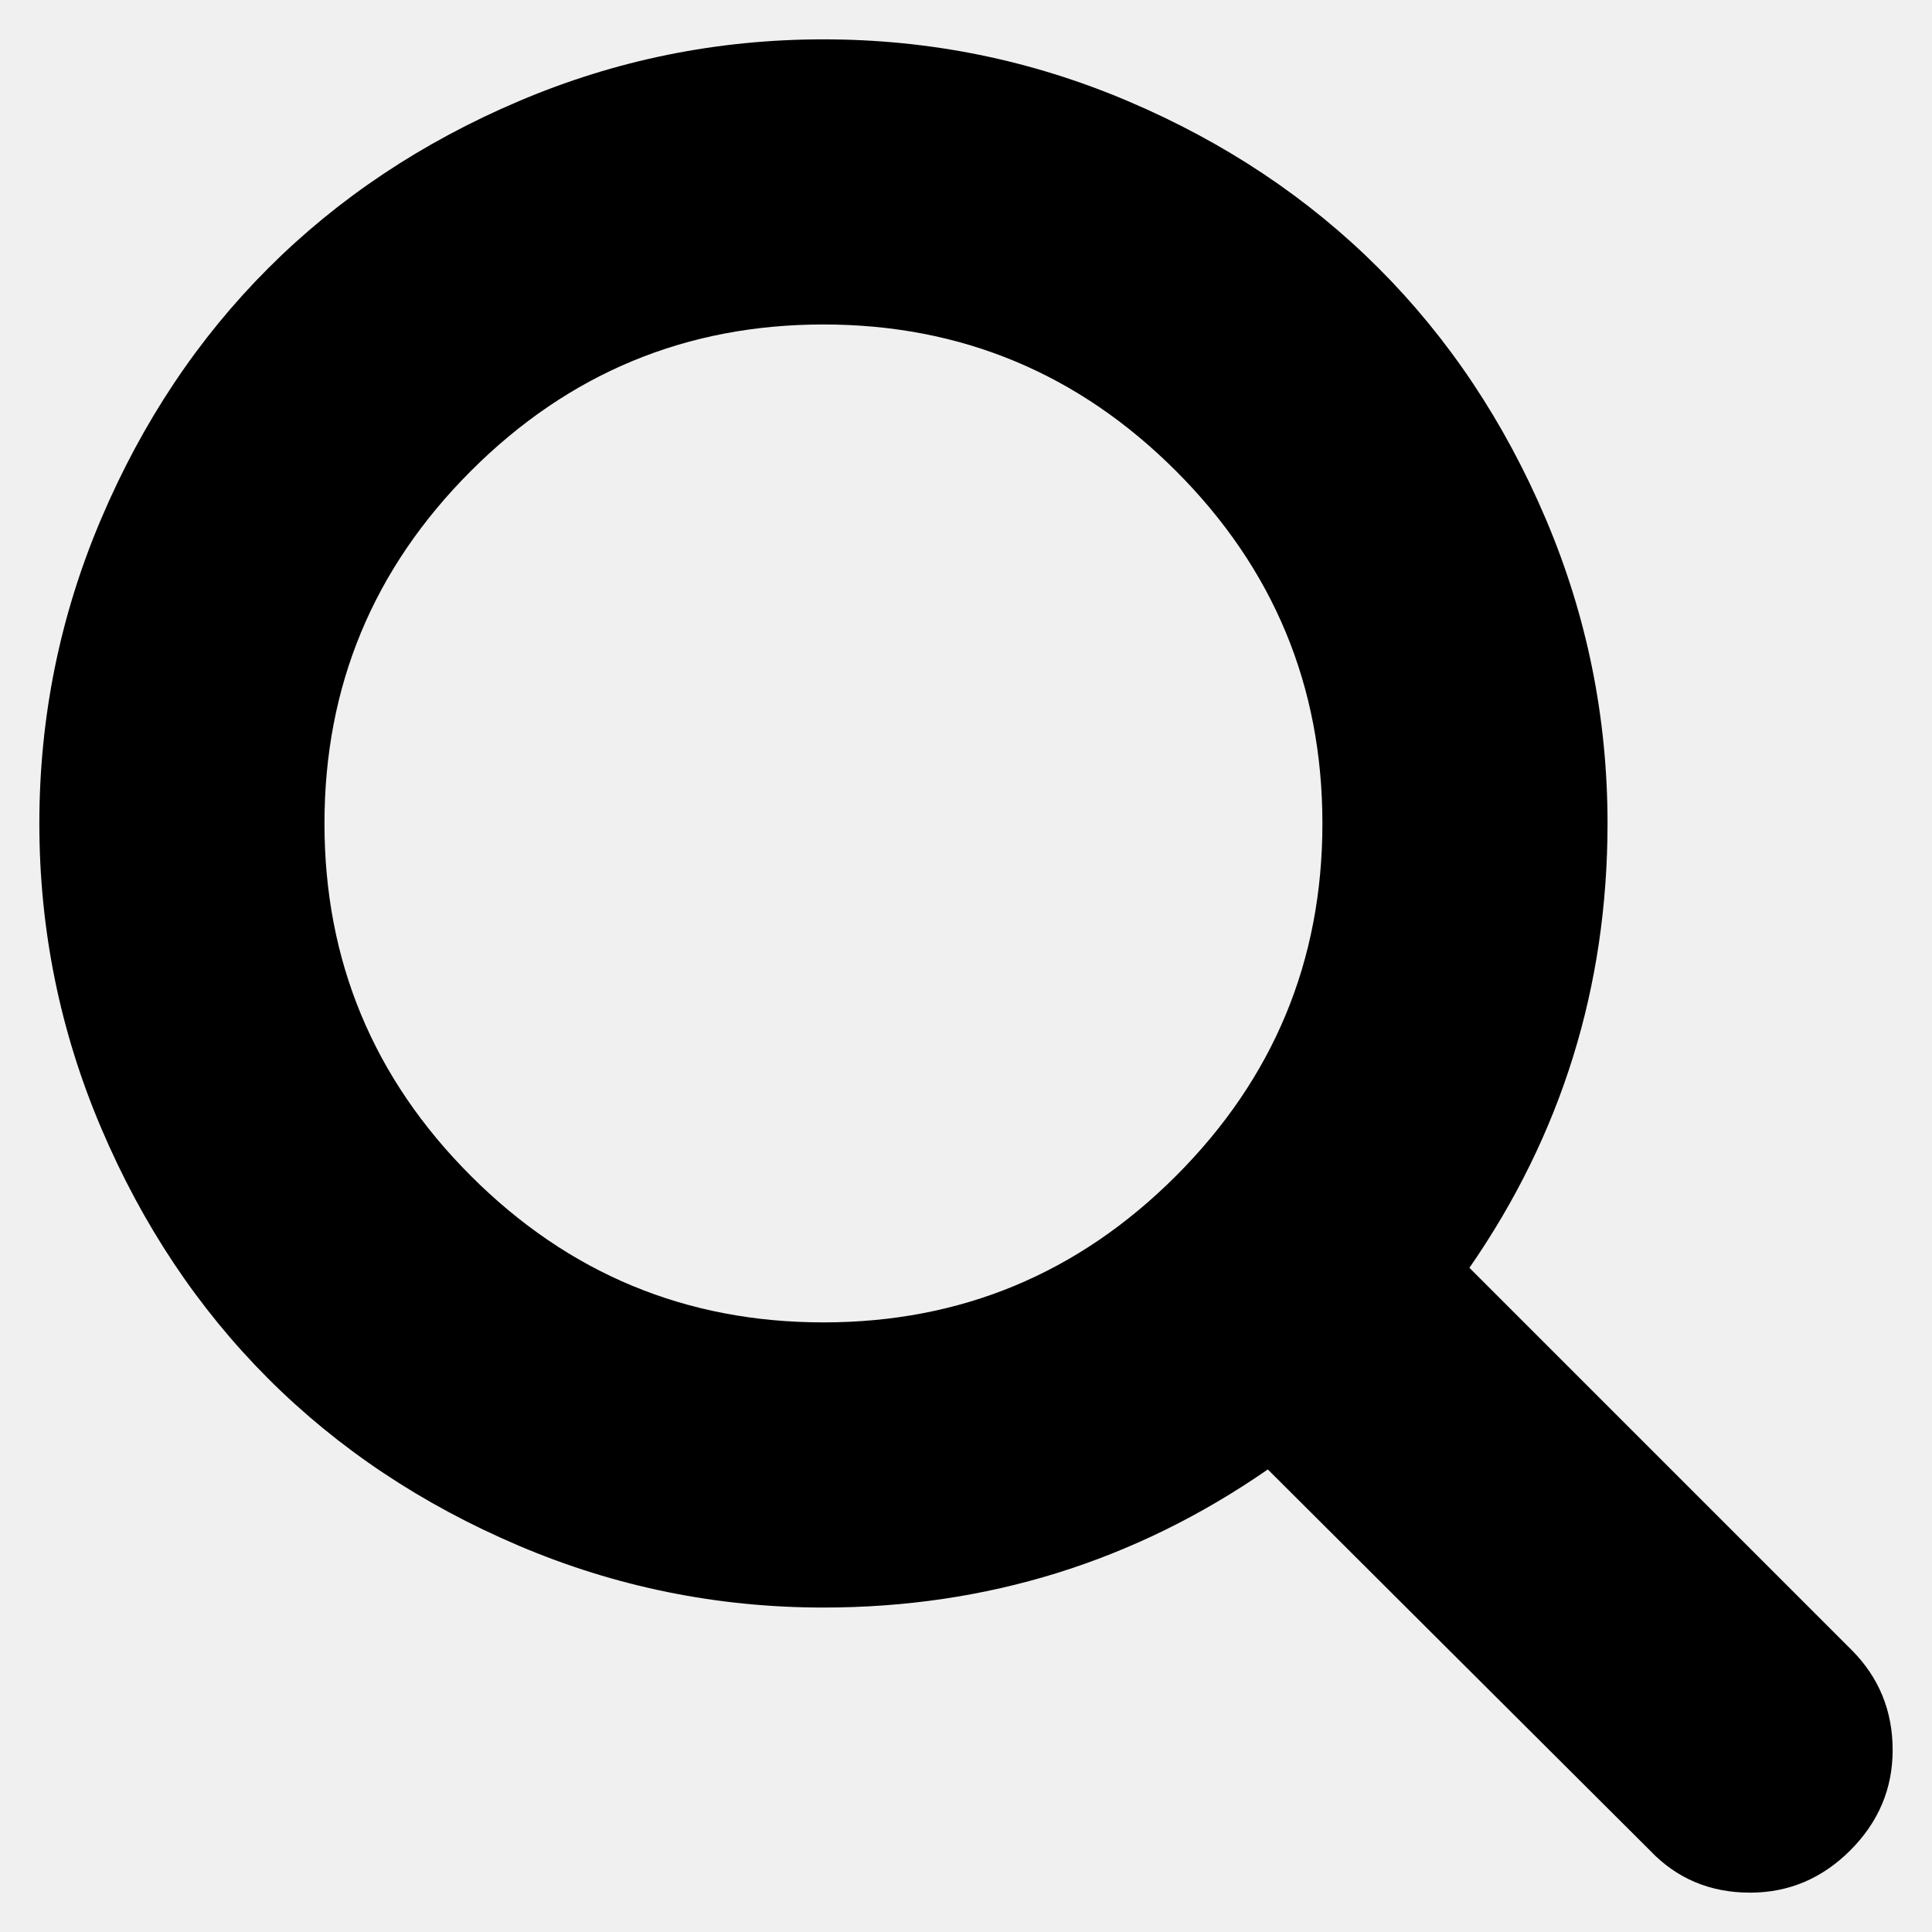
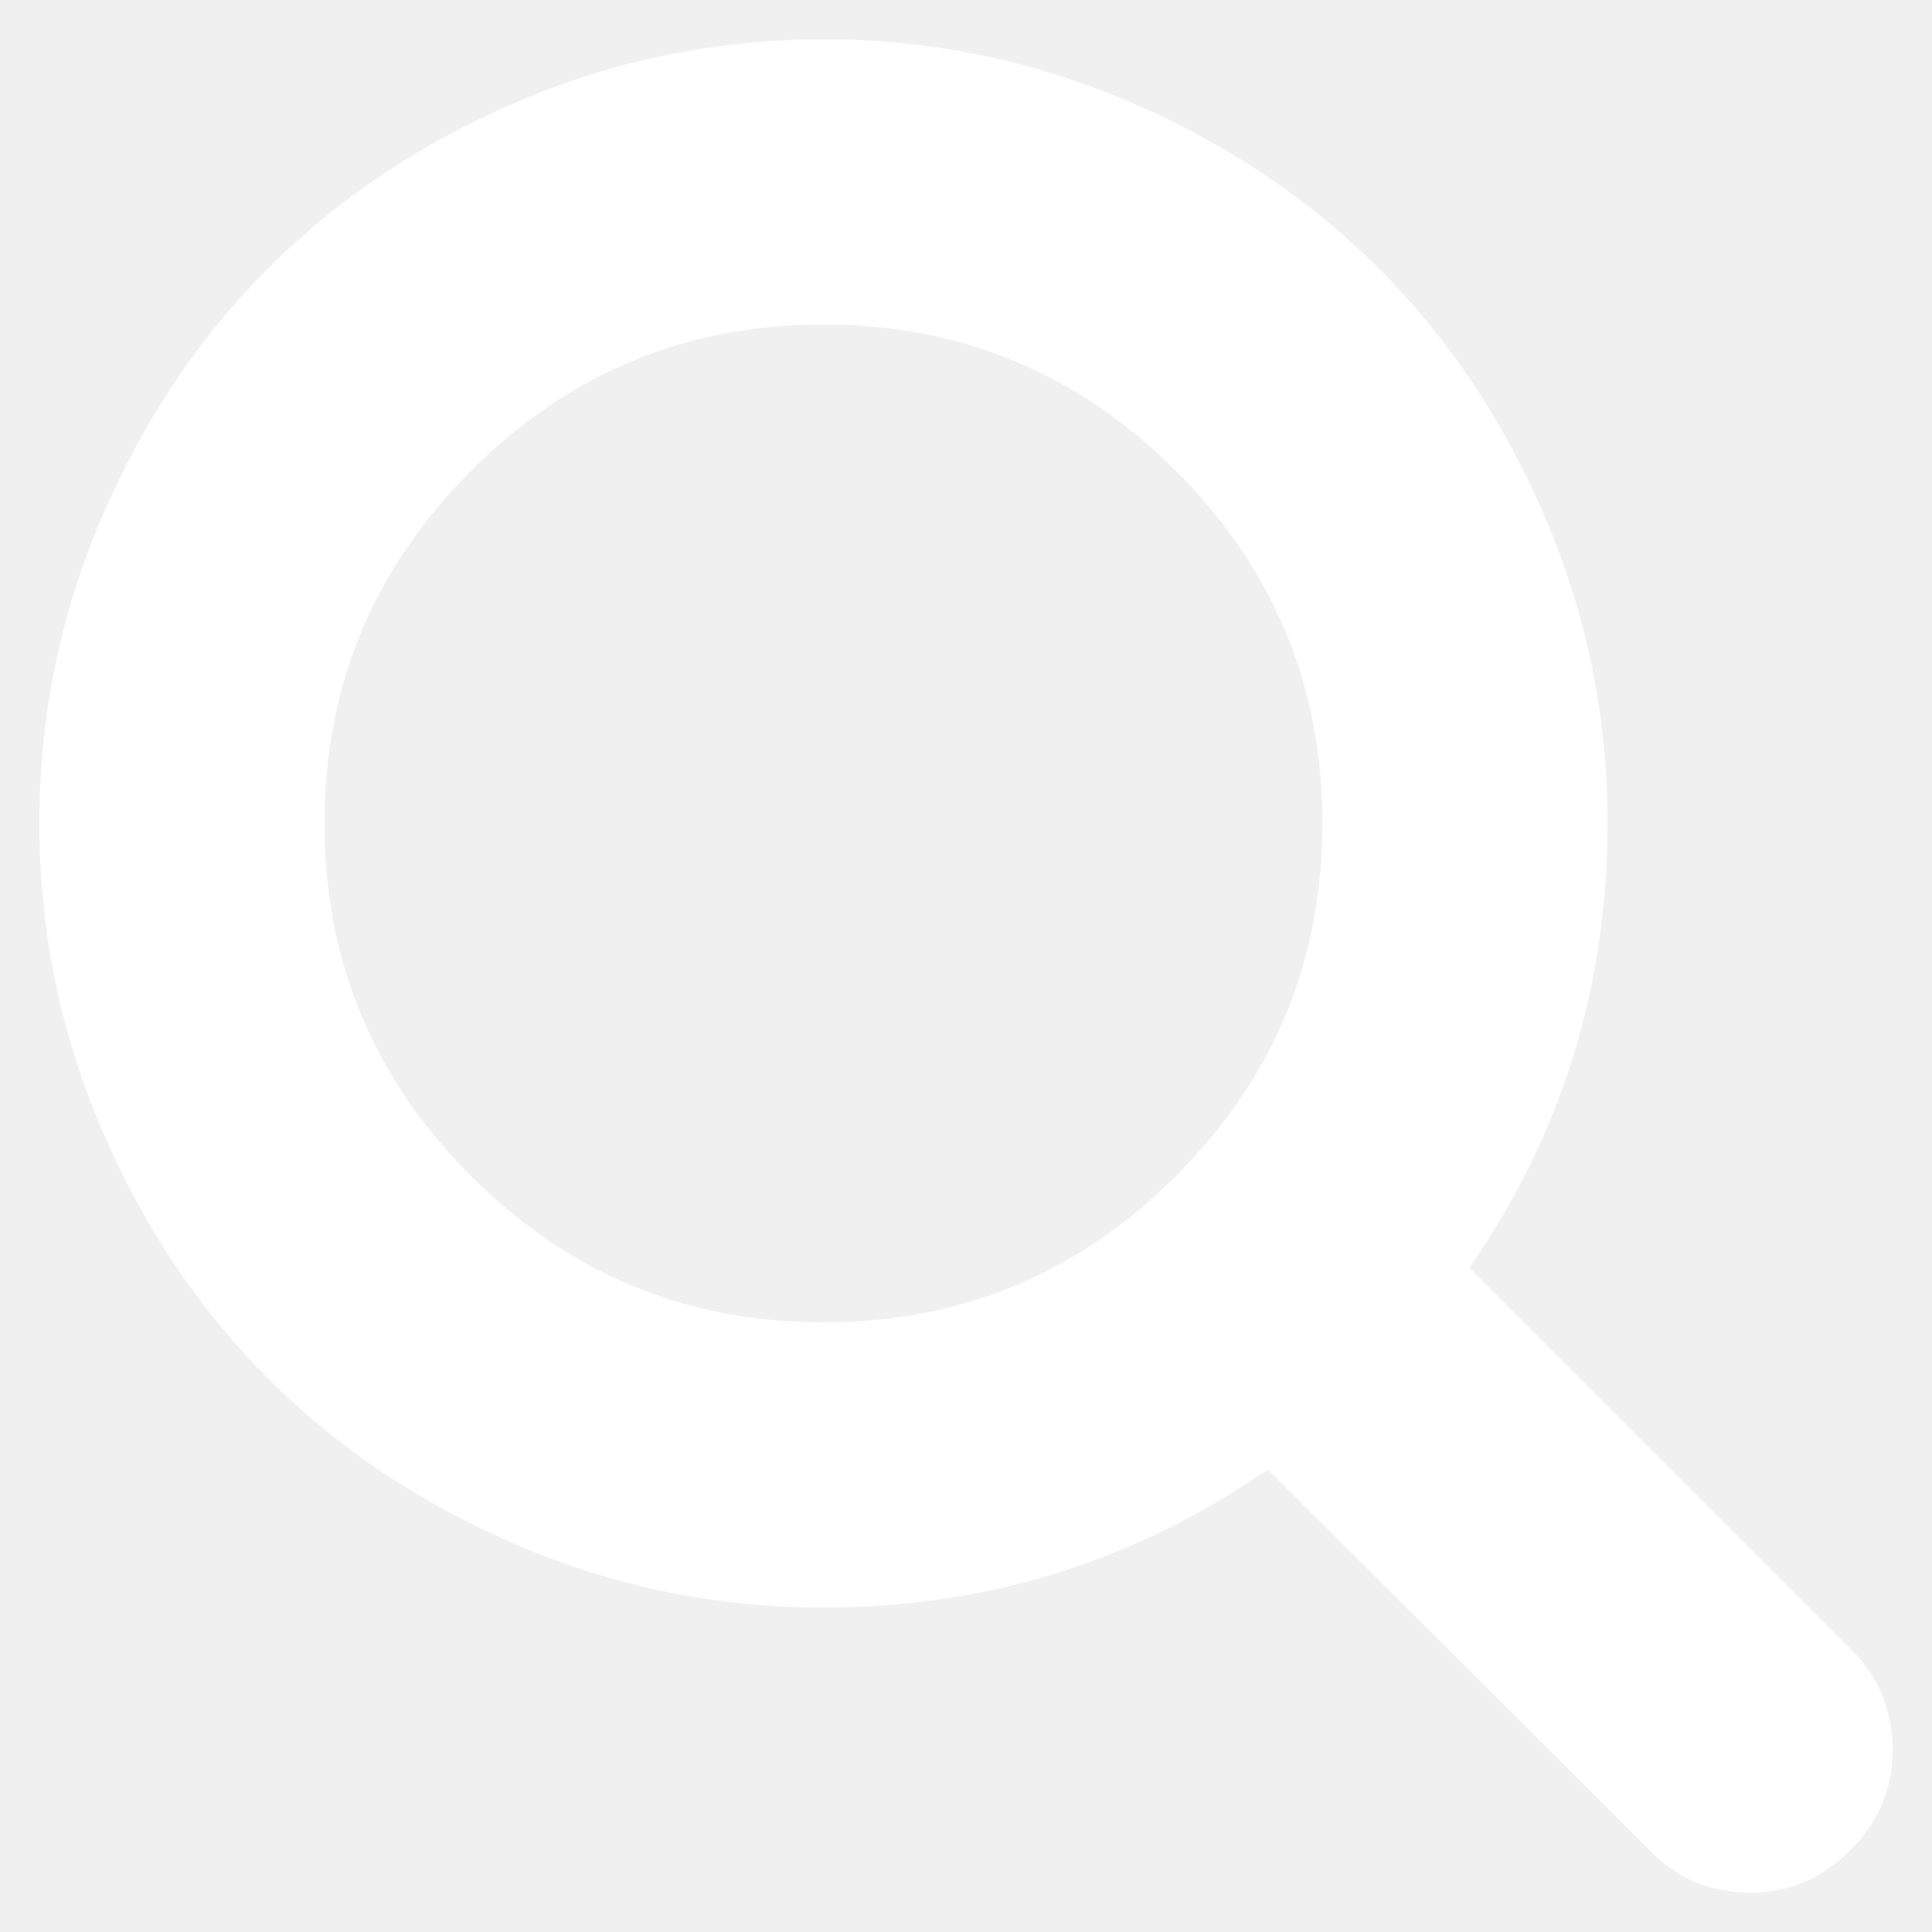
<svg xmlns="http://www.w3.org/2000/svg" version="1.1" id="Layer_1" x="0px" y="0px" width="128px" height="128px" viewBox="0 0 128 128" enable-background="new 0 0 128 128" xml:space="preserve">
  <g>
-     <path d="M125.393,115.948c0,2.557-0.936,4.771-2.805,6.641c-1.87,1.868-4.082,2.804-6.639,2.804c-2.657,0-4.871-0.936-6.643-2.804   l-25.31-25.235c-8.807,6.1-18.62,9.15-29.441,9.15c-7.035,0-13.762-1.366-20.182-4.096c-6.419-2.732-11.953-6.421-16.602-11.068   C13.123,86.69,9.433,81.156,6.703,74.736c-2.731-6.42-4.096-13.146-4.096-20.182c0-7.034,1.365-13.761,4.096-20.181   c2.73-6.419,6.419-11.954,11.068-16.602c4.649-4.649,10.183-8.338,16.602-11.069c6.42-2.73,13.147-4.095,20.182-4.095   c7.034,0,13.761,1.365,20.181,4.095s11.954,6.42,16.603,11.069c4.648,4.648,8.338,10.183,11.069,16.602   c2.729,6.42,4.095,13.147,4.095,20.181c0,10.822-3.051,20.637-9.15,29.442l25.312,25.31   C124.482,111.125,125.393,113.34,125.393,115.948z M77.909,77.91c6.468-6.468,9.704-14.254,9.704-23.355   c0-9.1-3.236-16.885-9.704-23.354c-6.469-6.469-14.253-9.704-23.354-9.704c-9.102,0-16.886,3.235-23.355,9.704   c-6.469,6.469-9.703,14.253-9.703,23.354c0,9.102,3.234,16.888,9.703,23.355c6.469,6.468,14.253,9.702,23.355,9.702   C63.656,87.612,71.44,84.378,77.909,77.91z" />
+     <path fill="#FFFFFF" d="M125.393,115.948c0,2.557-0.936,4.771-2.805,6.641c-1.87,1.868-4.082,2.804-6.639,2.804   c-2.657,0-4.871-0.936-6.643-2.804L83.996,97.354c-8.807,6.101-18.62,9.15-29.441,9.15c-7.035,0-13.762-1.365-20.182-4.096   c-6.419-2.732-11.953-6.422-16.602-11.068c-4.648-4.65-8.338-10.184-11.068-16.604c-2.731-6.42-4.096-13.146-4.096-20.182   c0-7.034,1.365-13.761,4.096-20.181c2.73-6.419,6.419-11.954,11.068-16.602c4.649-4.649,10.183-8.338,16.602-11.069   c6.42-2.73,13.147-4.095,20.182-4.095c7.034,0,13.761,1.365,20.181,4.095s11.953,6.42,16.603,11.069   c4.647,4.648,8.338,10.183,11.069,16.602c2.729,6.42,4.095,13.147,4.095,20.181c0,10.822-3.051,20.637-9.149,29.442l25.312,25.311   C124.482,111.125,125.393,113.34,125.393,115.948z M77.909,77.91c6.468-6.469,9.704-14.254,9.704-23.355   c0-9.1-3.236-16.885-9.704-23.354c-6.47-6.469-14.253-9.704-23.354-9.704c-9.102,0-16.886,3.235-23.355,9.704   c-6.469,6.469-9.703,14.253-9.703,23.354c0,9.102,3.234,16.888,9.703,23.355c6.469,6.468,14.253,9.701,23.355,9.701   C63.656,87.611,71.439,84.378,77.909,77.91z" />
  </g>
</svg>
